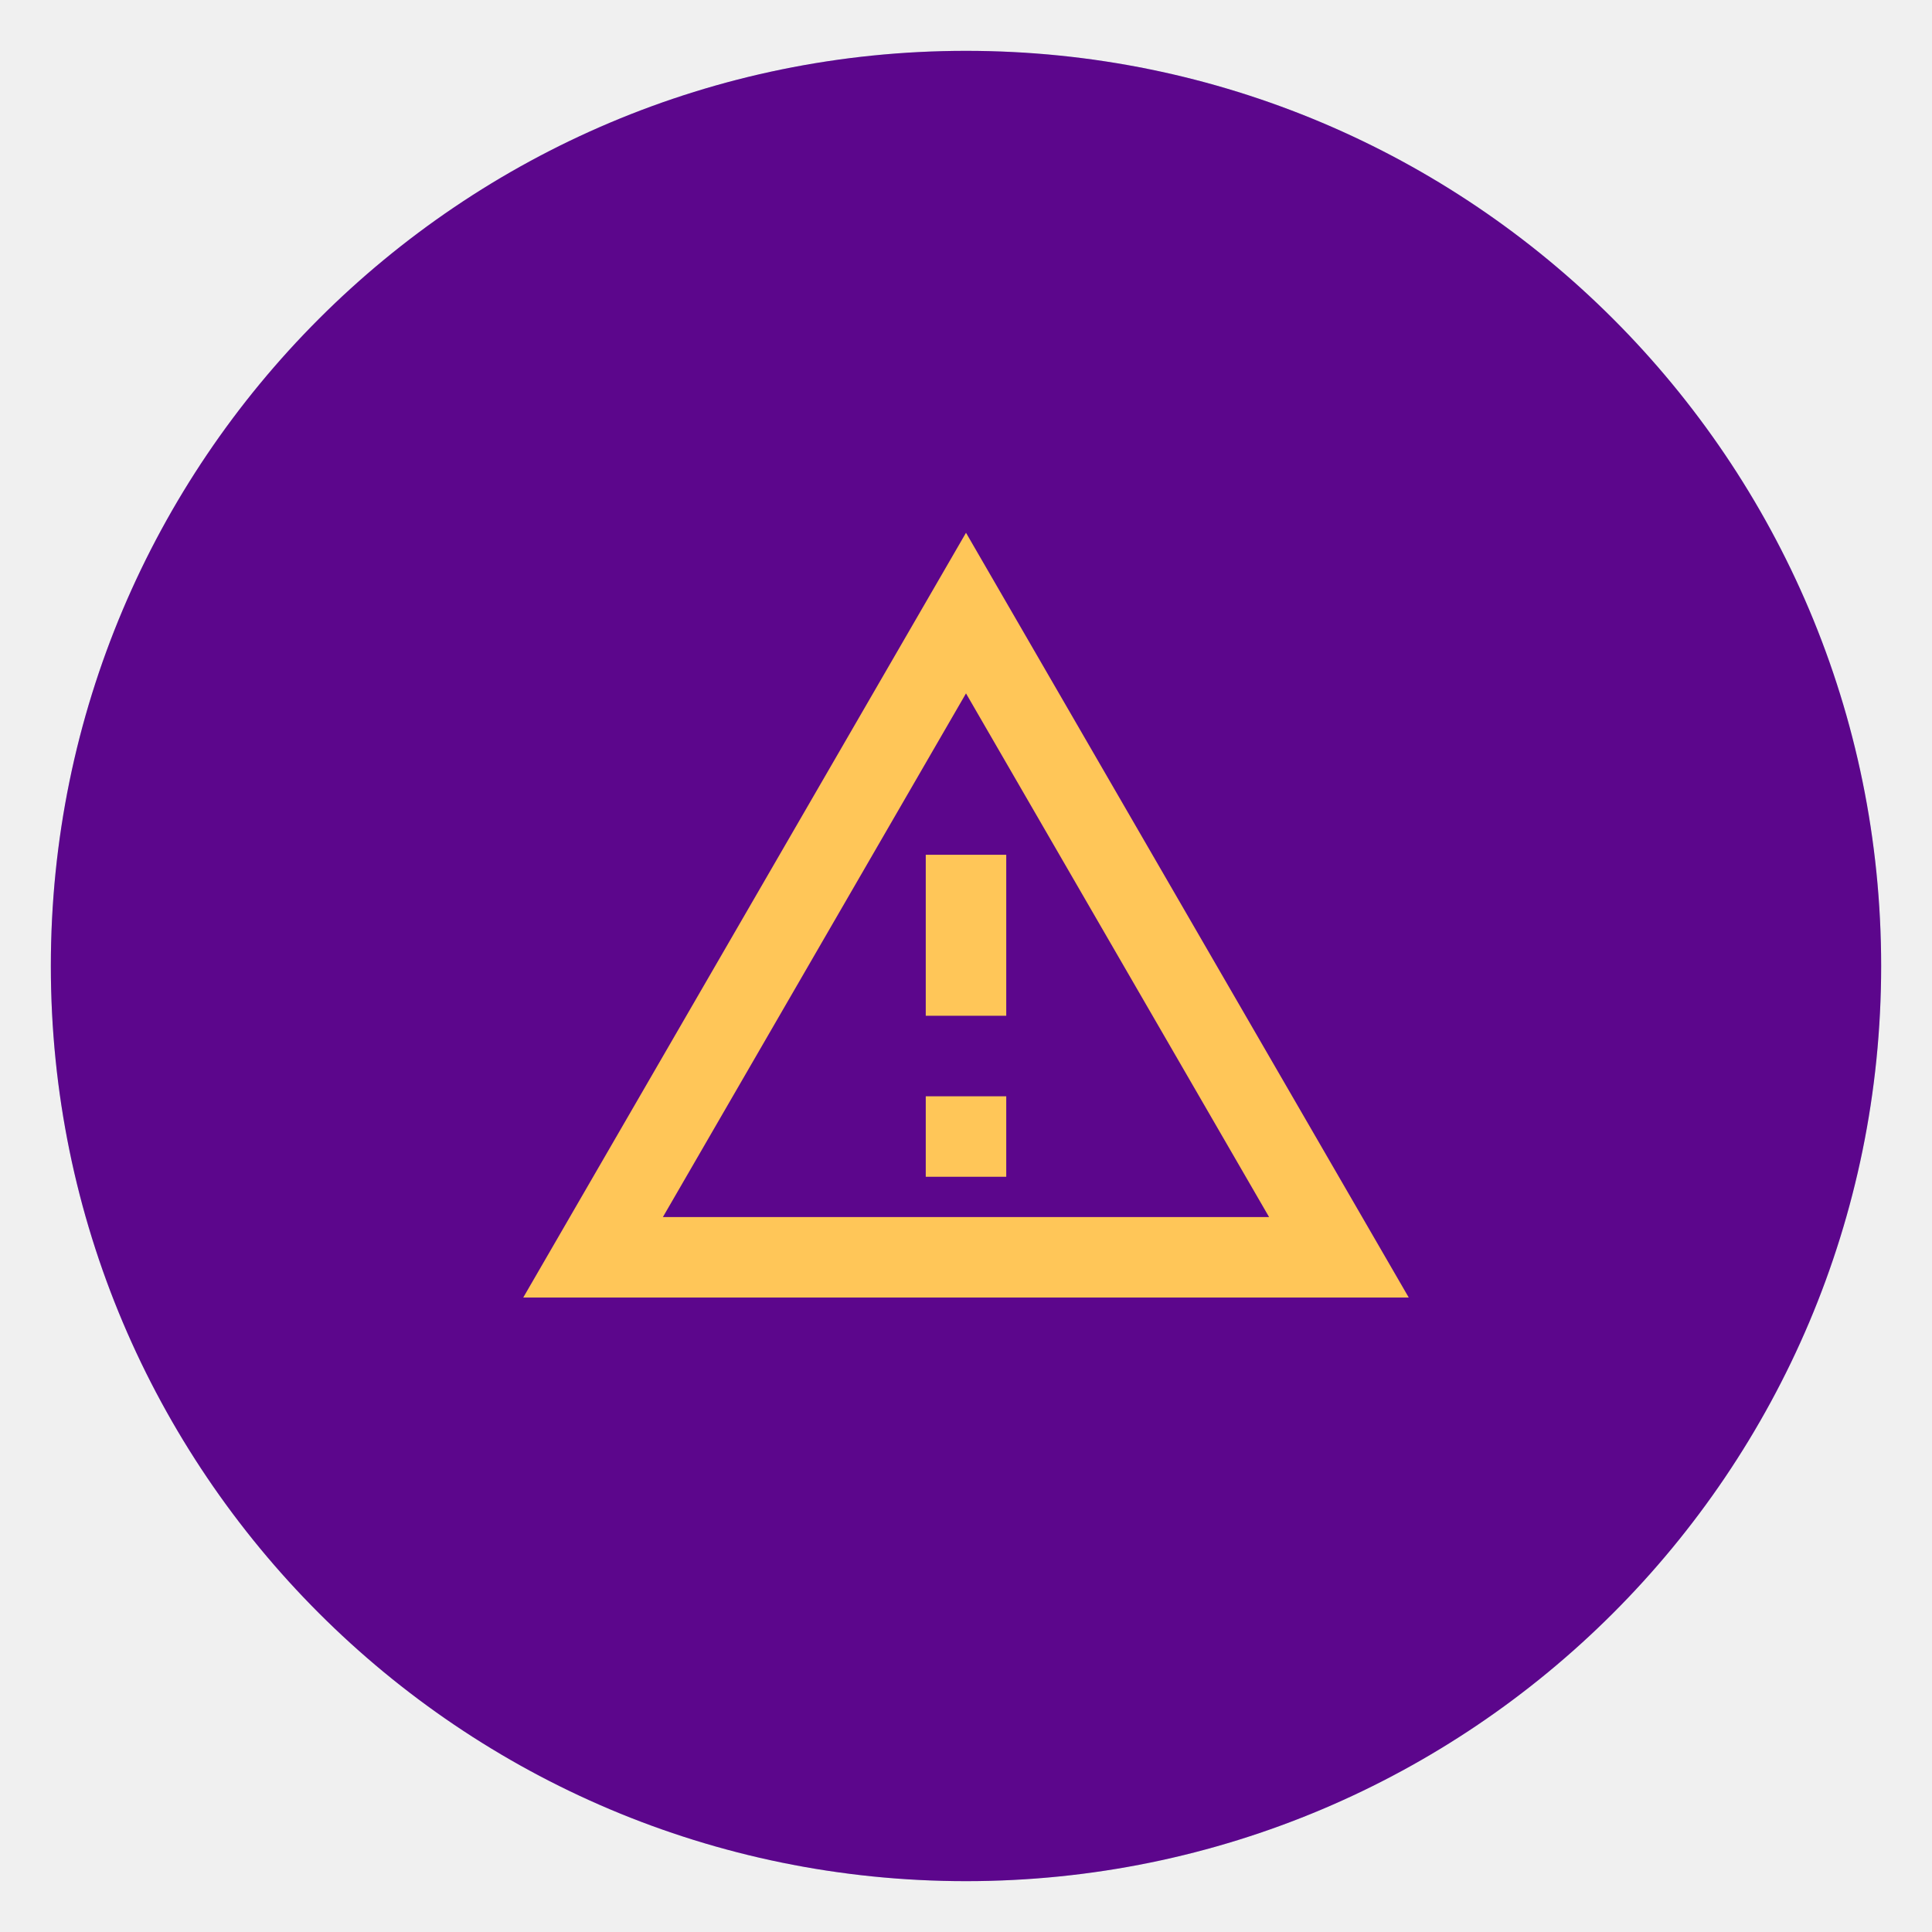
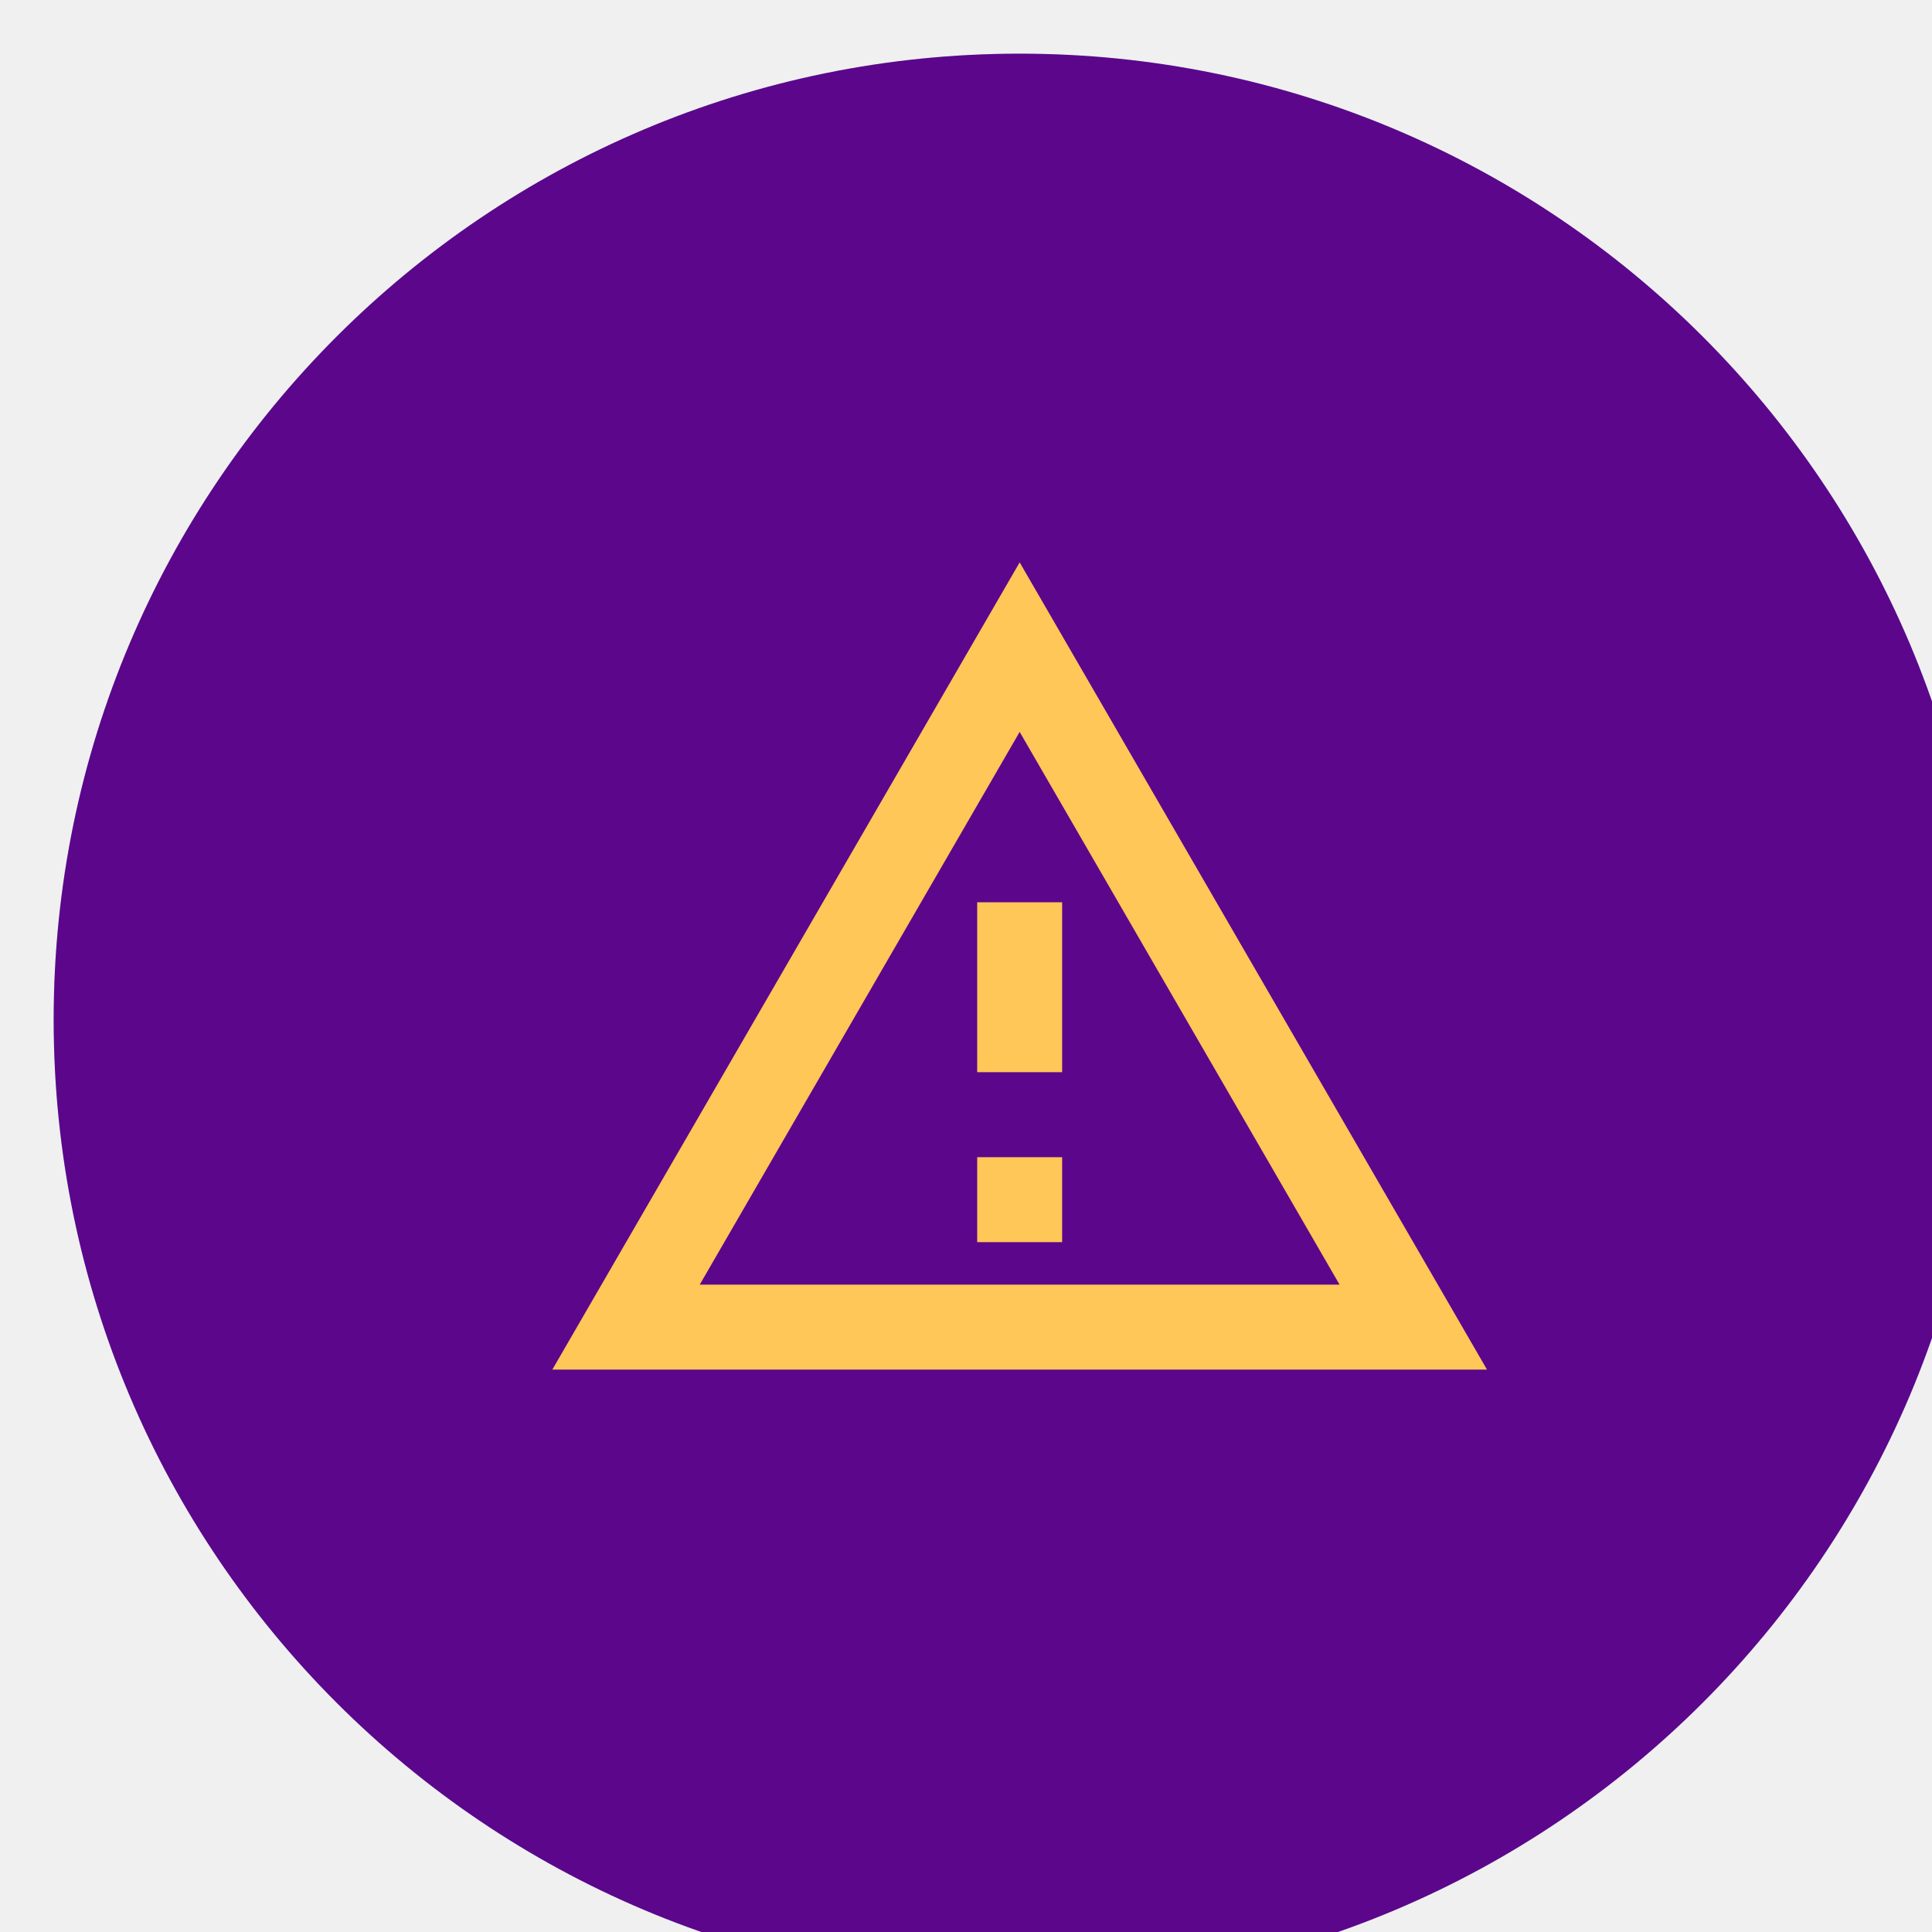
- <svg xmlns="http://www.w3.org/2000/svg" xmlns:xlink="http://www.w3.org/1999/xlink" width="76px" height="76px" viewBox="0 0 76 76" version="1.1">
+ <svg xmlns="http://www.w3.org/2000/svg" xmlns:xlink="http://www.w3.org/1999/xlink" width="72px" height="72px" viewBox="0 0 72 72" version="1.1">
  <defs>
    <circle id="path-1" cx="38" cy="38" r="36" />
    <path d="M19,10.276 L30.922,30.875 L7.077,30.875 L19,10.276 L19,10.276 Z M19,3.958 L1.583,34.042 L36.417,34.042 L19,3.958 Z M20.583,26.125 L17.417,26.125 L17.417,29.292 L20.583,29.292 L20.583,26.125 Z M20.583,16.625 L17.417,16.625 L17.417,22.958 L20.583,22.958 L20.583,16.625 Z" id="path-3" />
  </defs>
  <g id="Developers-Final" stroke="none" stroke-width="1" fill="none" fill-rule="evenodd">
    <g id="SDK-Downloads-Container-layout" transform="translate(-376, -2171)">
      <g id="card-feature-copy-3" transform="translate(352, 2143)">
        <g id="Warning-icon" transform="translate(24, 28)">
          <g id="icons/sinch/base/Icon_Base">
            <mask id="mask-2" fill="white">
              <use xlink:href="#path-1" />
            </mask>
            <use id="Mask" fill="#B8DDE1" fill-rule="nonzero" xlink:href="#path-1" />
            <g id="icons/sinch/base/Icon_Base_Color" mask="url(#mask-2)" fill-rule="evenodd">
              <g transform="translate(-2, -2)" id="Colors/Primary-Colors/Blueberry-Purple/100">
                <g>
                  <rect id="Blueberry-Purple" fill="#5C068C" x="0" y="0" width="80" height="80" />
                </g>
              </g>
            </g>
          </g>
          <g id="icons/material/alert" transform="translate(19, 17)">
            <mask id="mask-4" fill="white">
              <use xlink:href="#path-3" />
            </mask>
            <g id="icon/action/report_problem_24px" fill-rule="nonzero" />
            <g id="Colors/Primary-Colors/Honey-Yellow/100" mask="url(#mask-4)" fill="#FFC658" fill-rule="evenodd">
              <rect id="Honey-Yellow" x="0" y="0" width="38" height="38" />
            </g>
          </g>
        </g>
      </g>
    </g>
  </g>
</svg>
